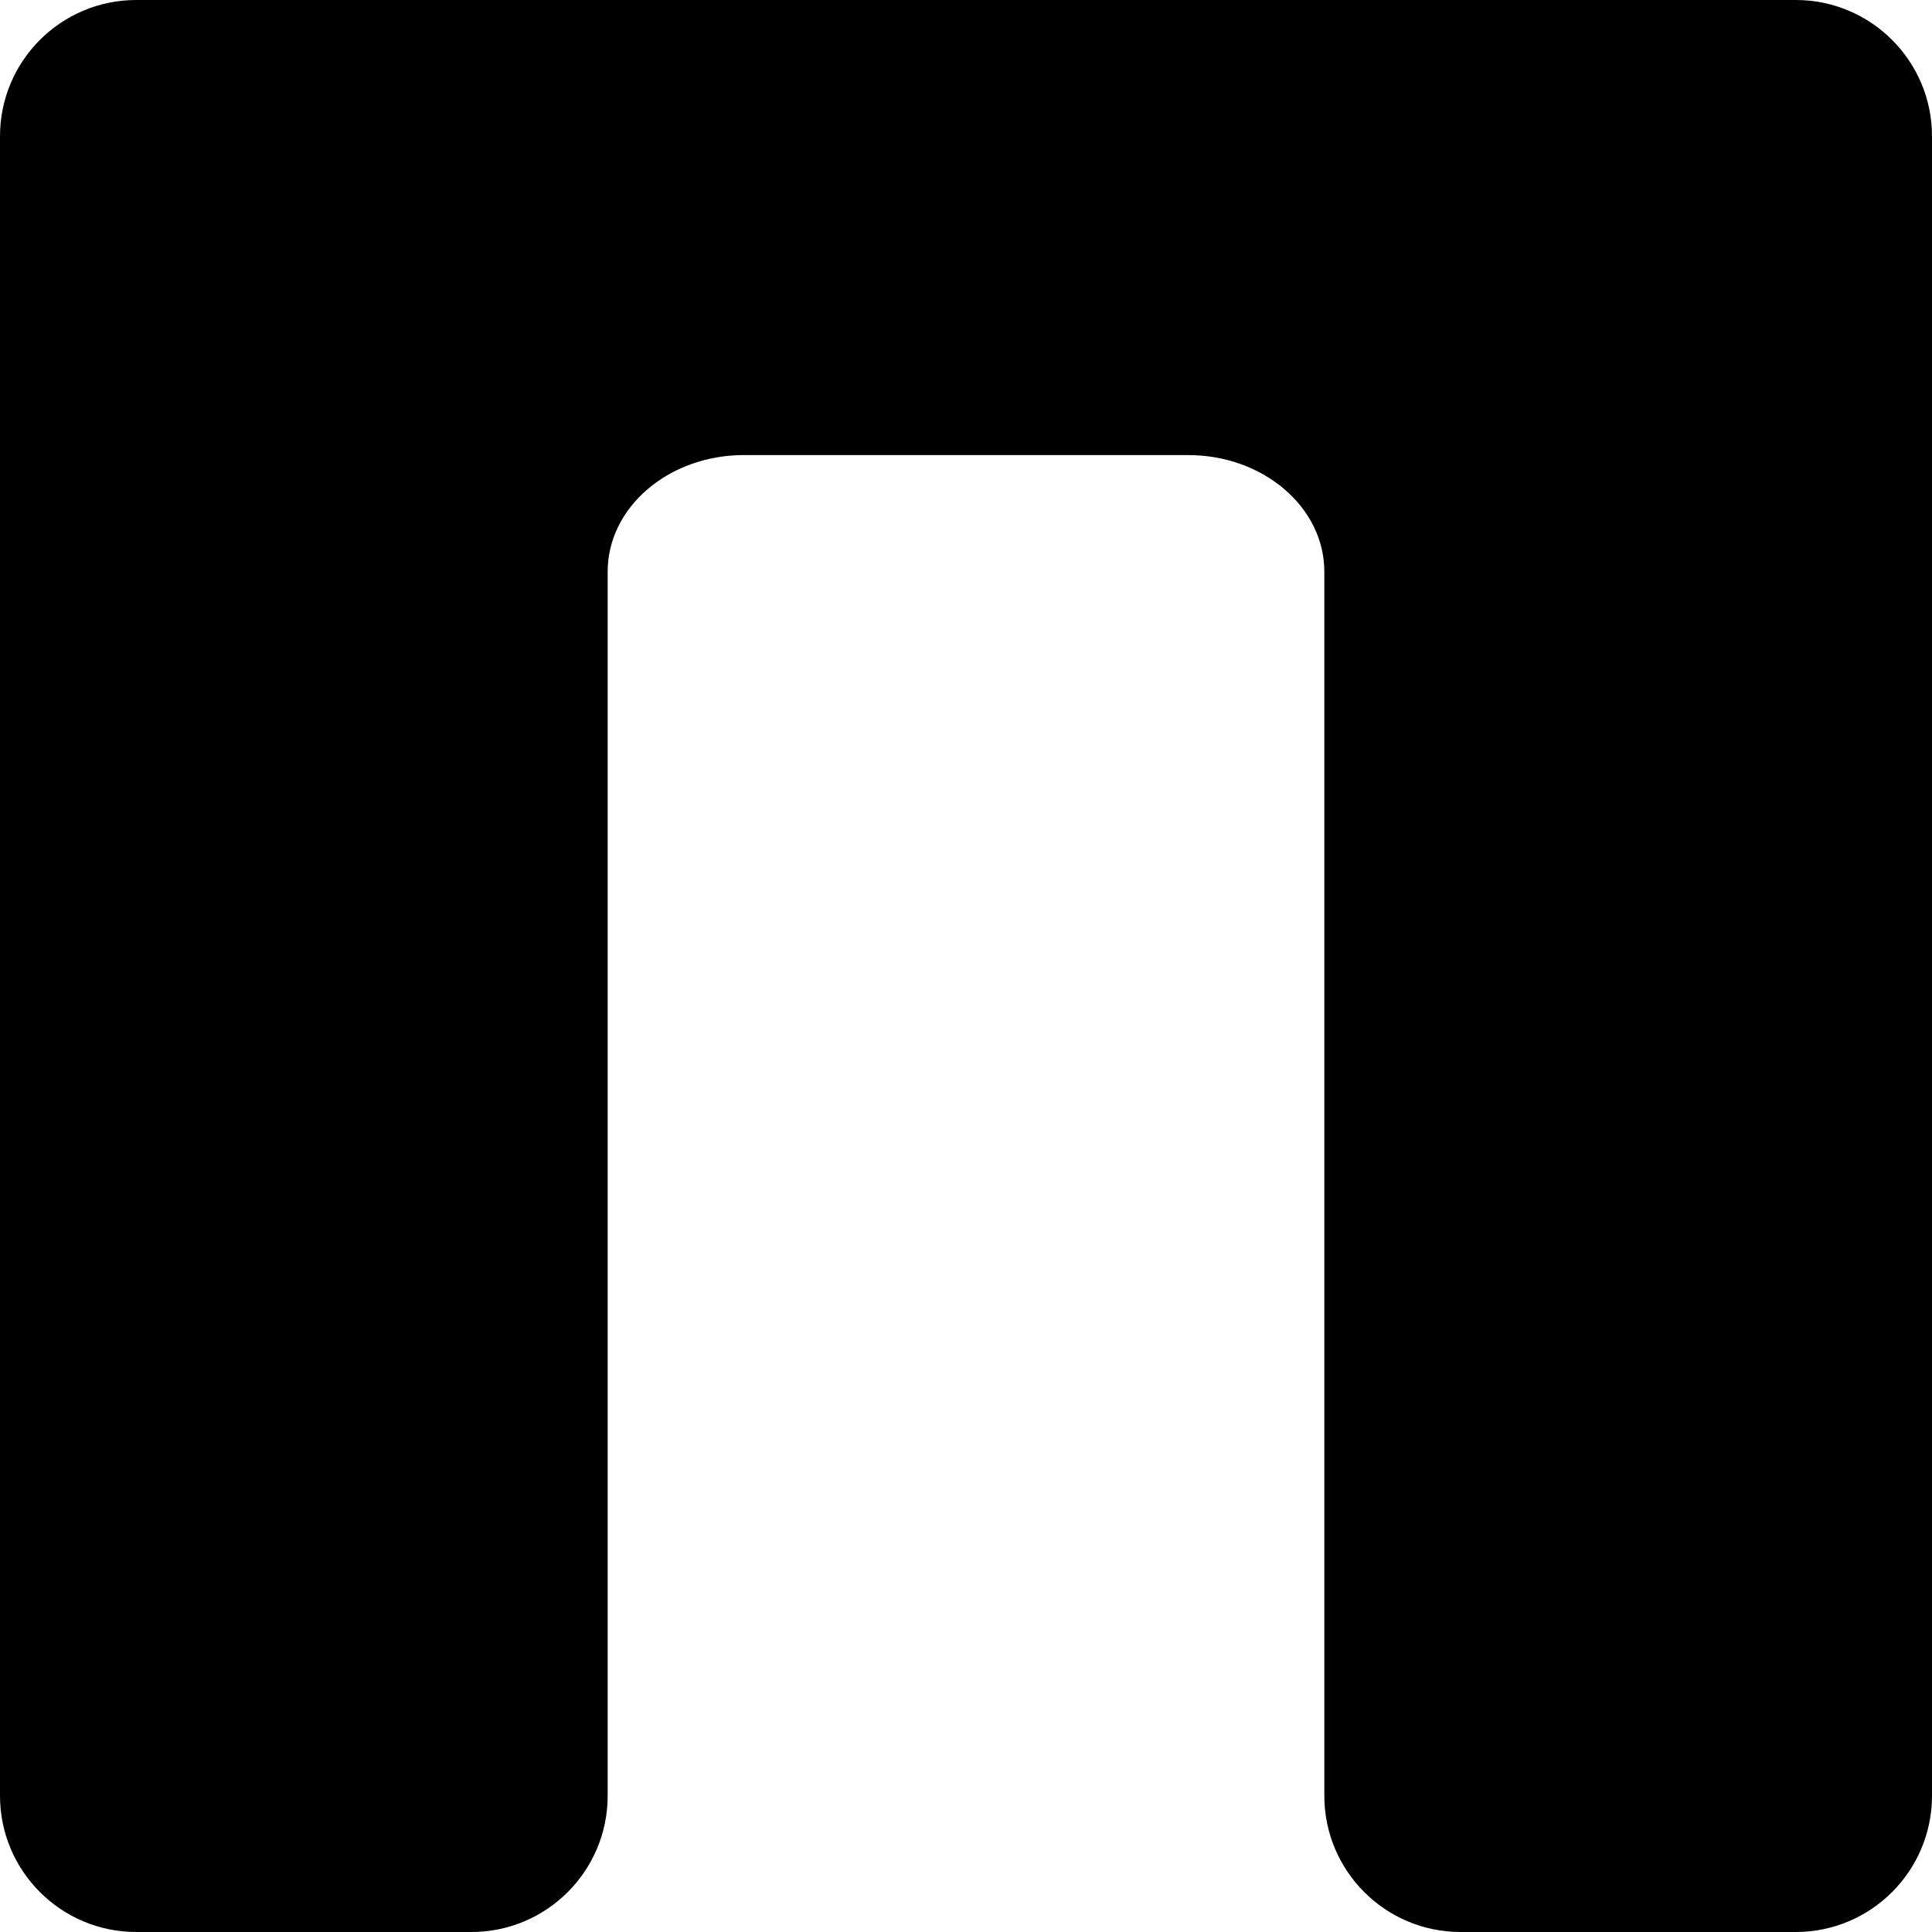
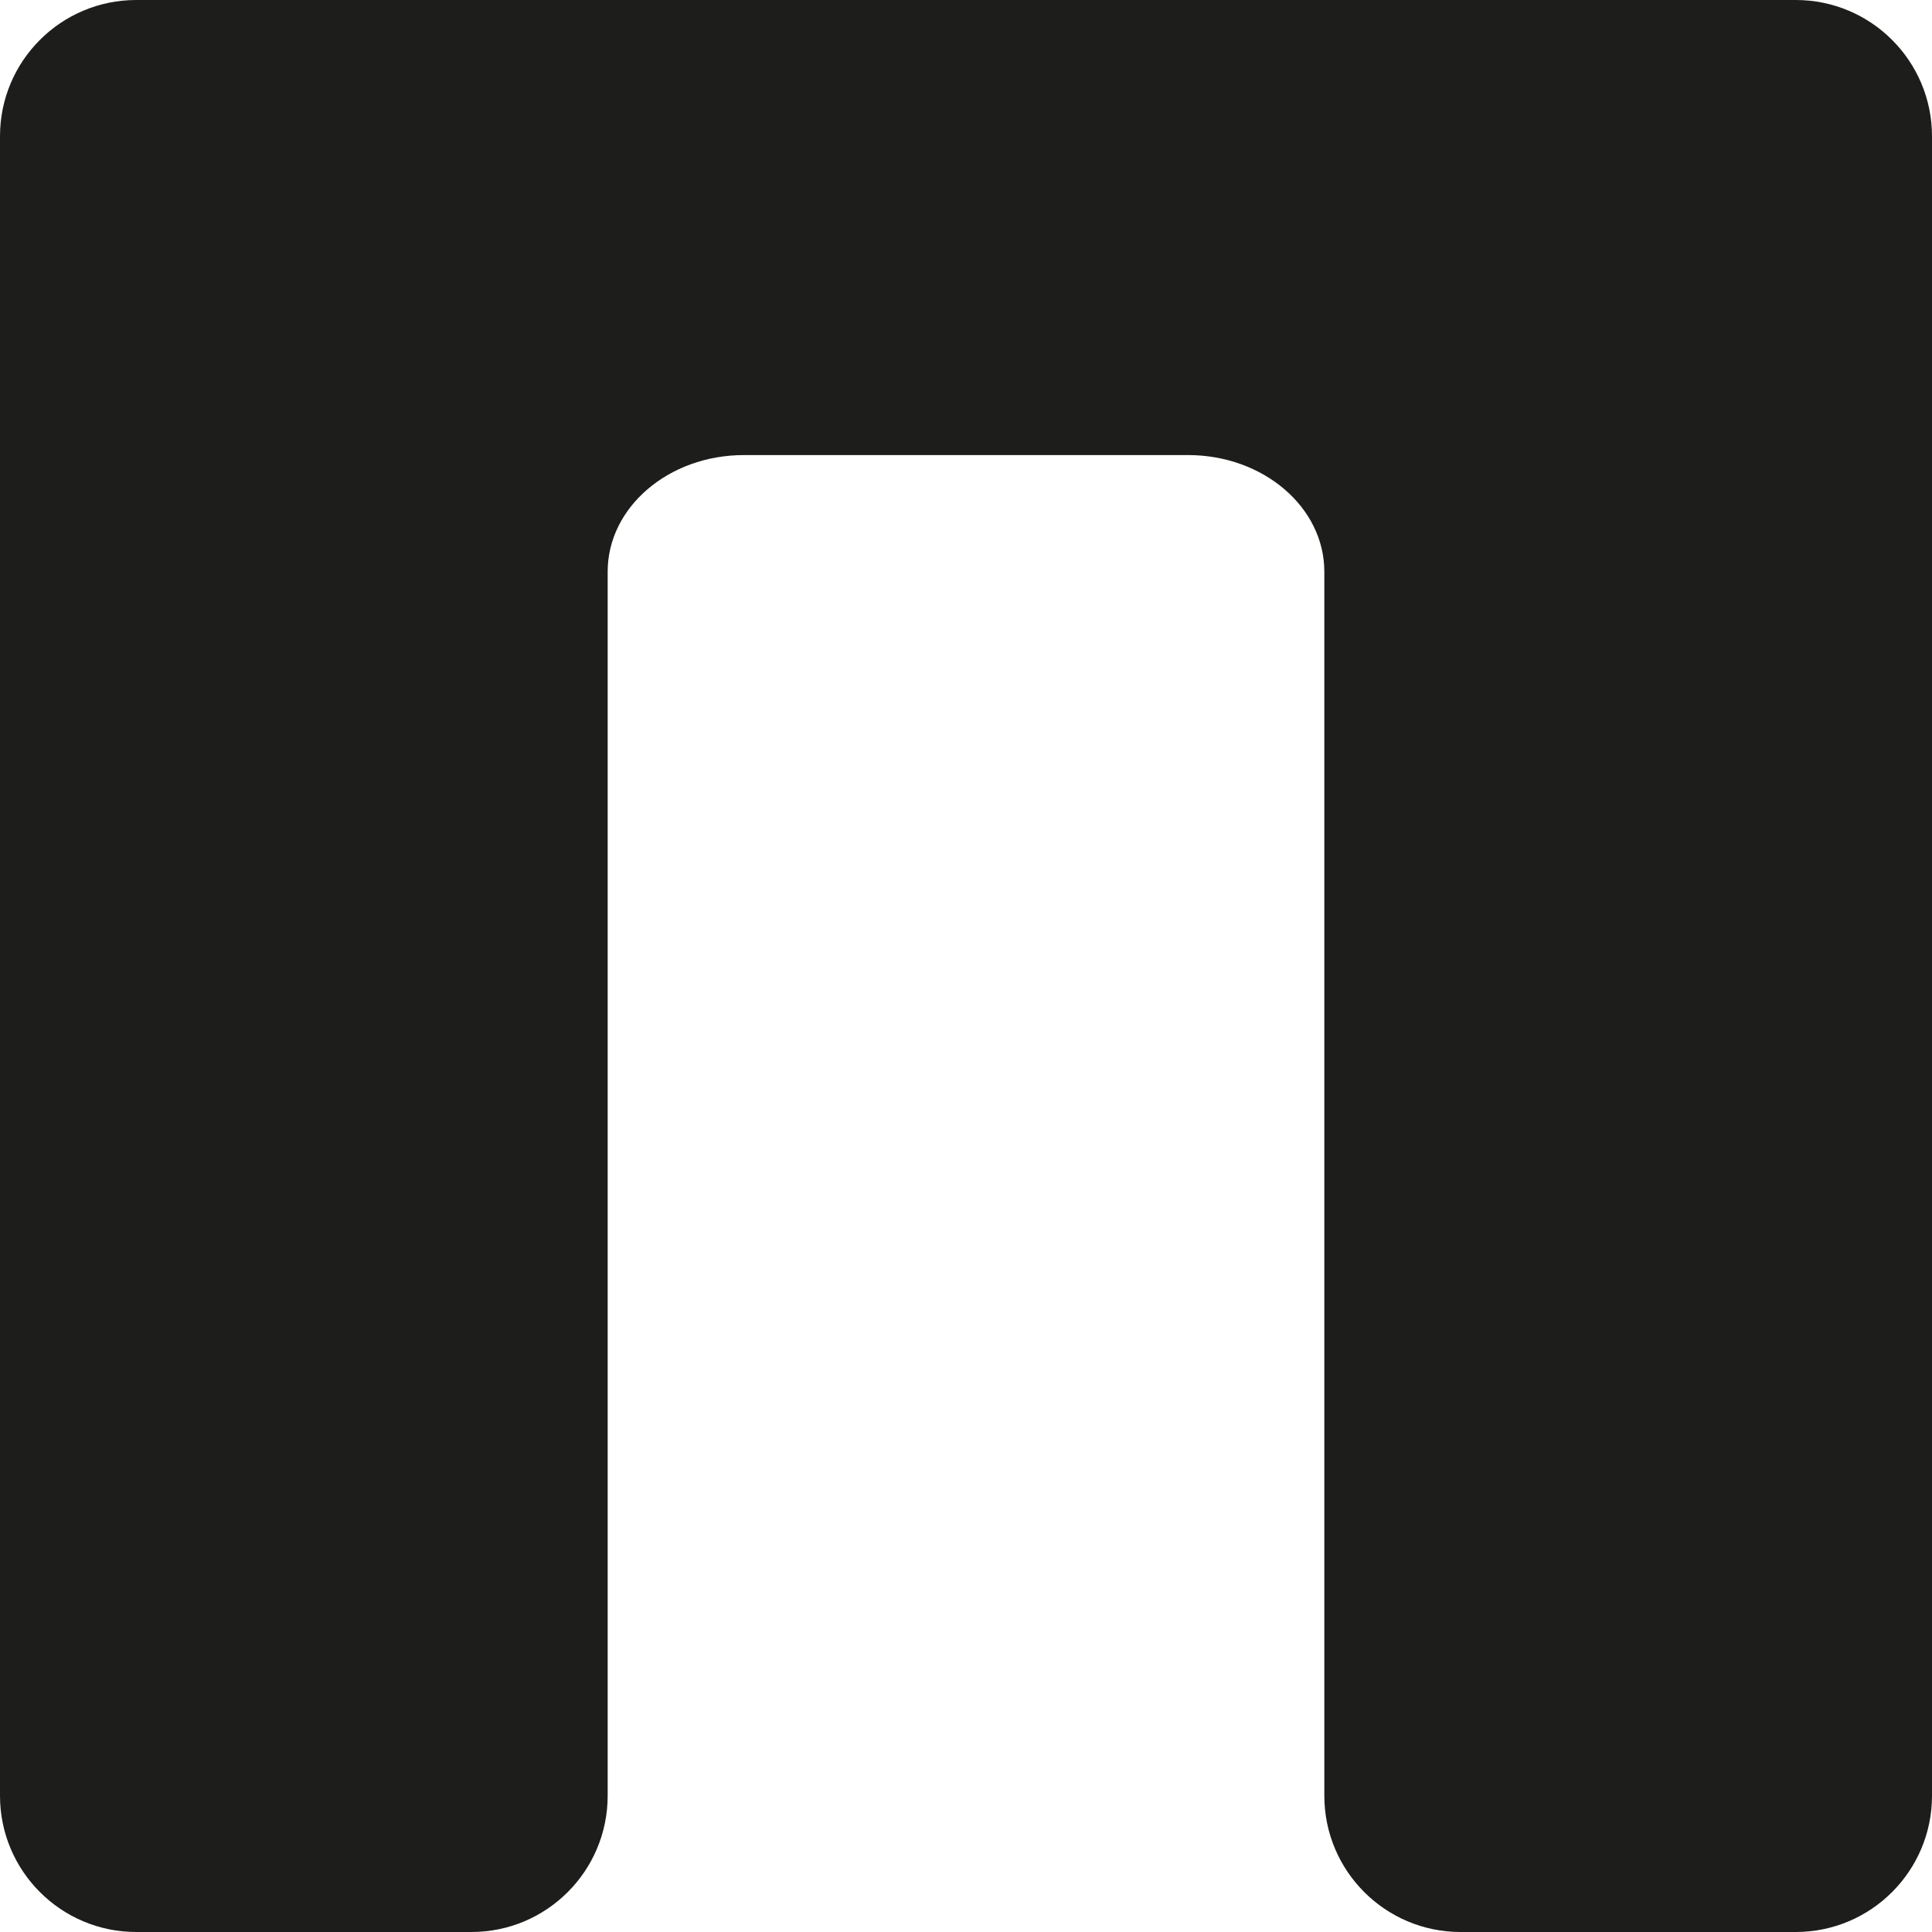
<svg xmlns="http://www.w3.org/2000/svg" id="Layer_2" data-name="Layer 2" viewBox="0 0 709 709">
+   <defs>
+     <style>
+       .cls-1 {
+         fill: #1d1d1b;
+       }
+     </style>
+   </defs>
  <g id="tipos">
-     <path d="M0,50V659c0,27.61,22.39,50,50,50h123c27.61,0,50-22.39,50-50V209.78c0-23.63,22.39-42.78,50-42.78h163c27.61,0,50,19.16,50,42.78v449.22c0,27.61,22.39,50,50,50h123c27.61,0,50-22.39,50-50V50c0-27.61-22.39-50-50-50H50C22.39,0,0,22.39,0,50Z" />
+     <path class="cls-1" d="M0,50V659c0,27.61,22.39,50,50,50h123c27.61,0,50-22.39,50-50V209.78c0-23.63,22.39-42.78,50-42.78h163c27.61,0,50,19.16,50,42.78v449.22c0,27.61,22.39,50,50,50h123c27.61,0,50-22.39,50-50V50c0-27.61-22.39-50-50-50H50C22.39,0,0,22.39,0,50Z" />
  </g>
</svg>
